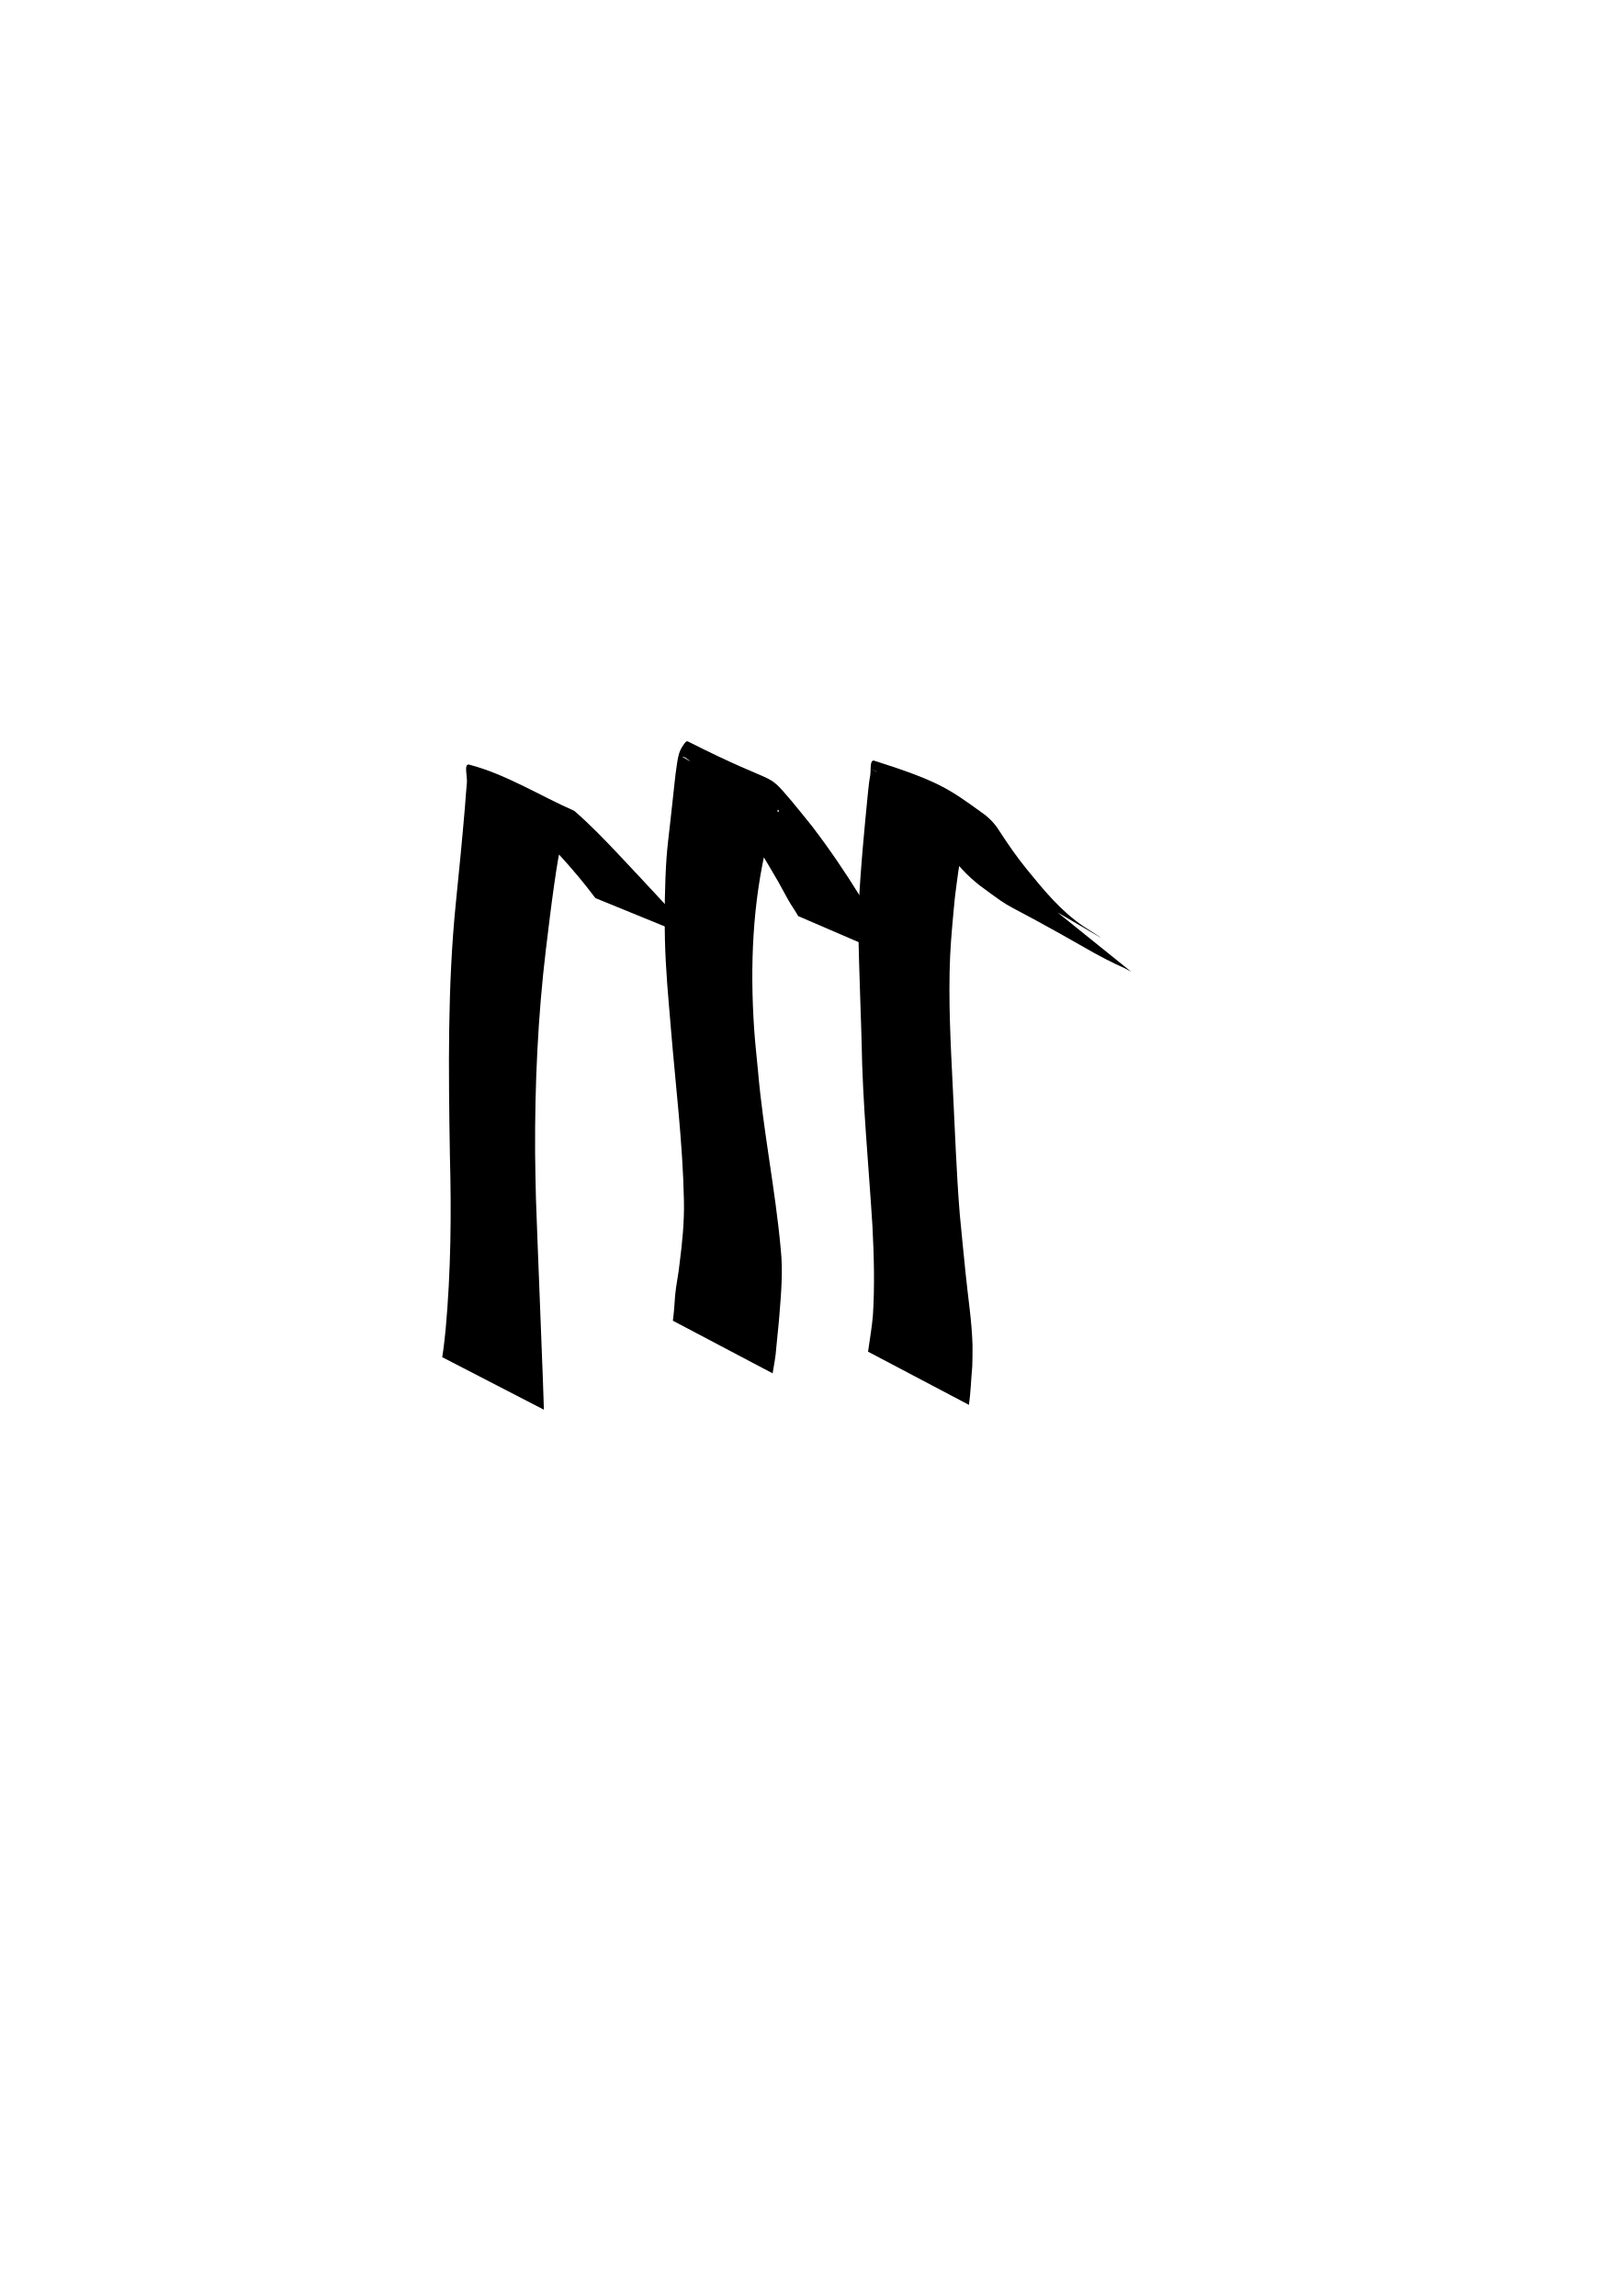
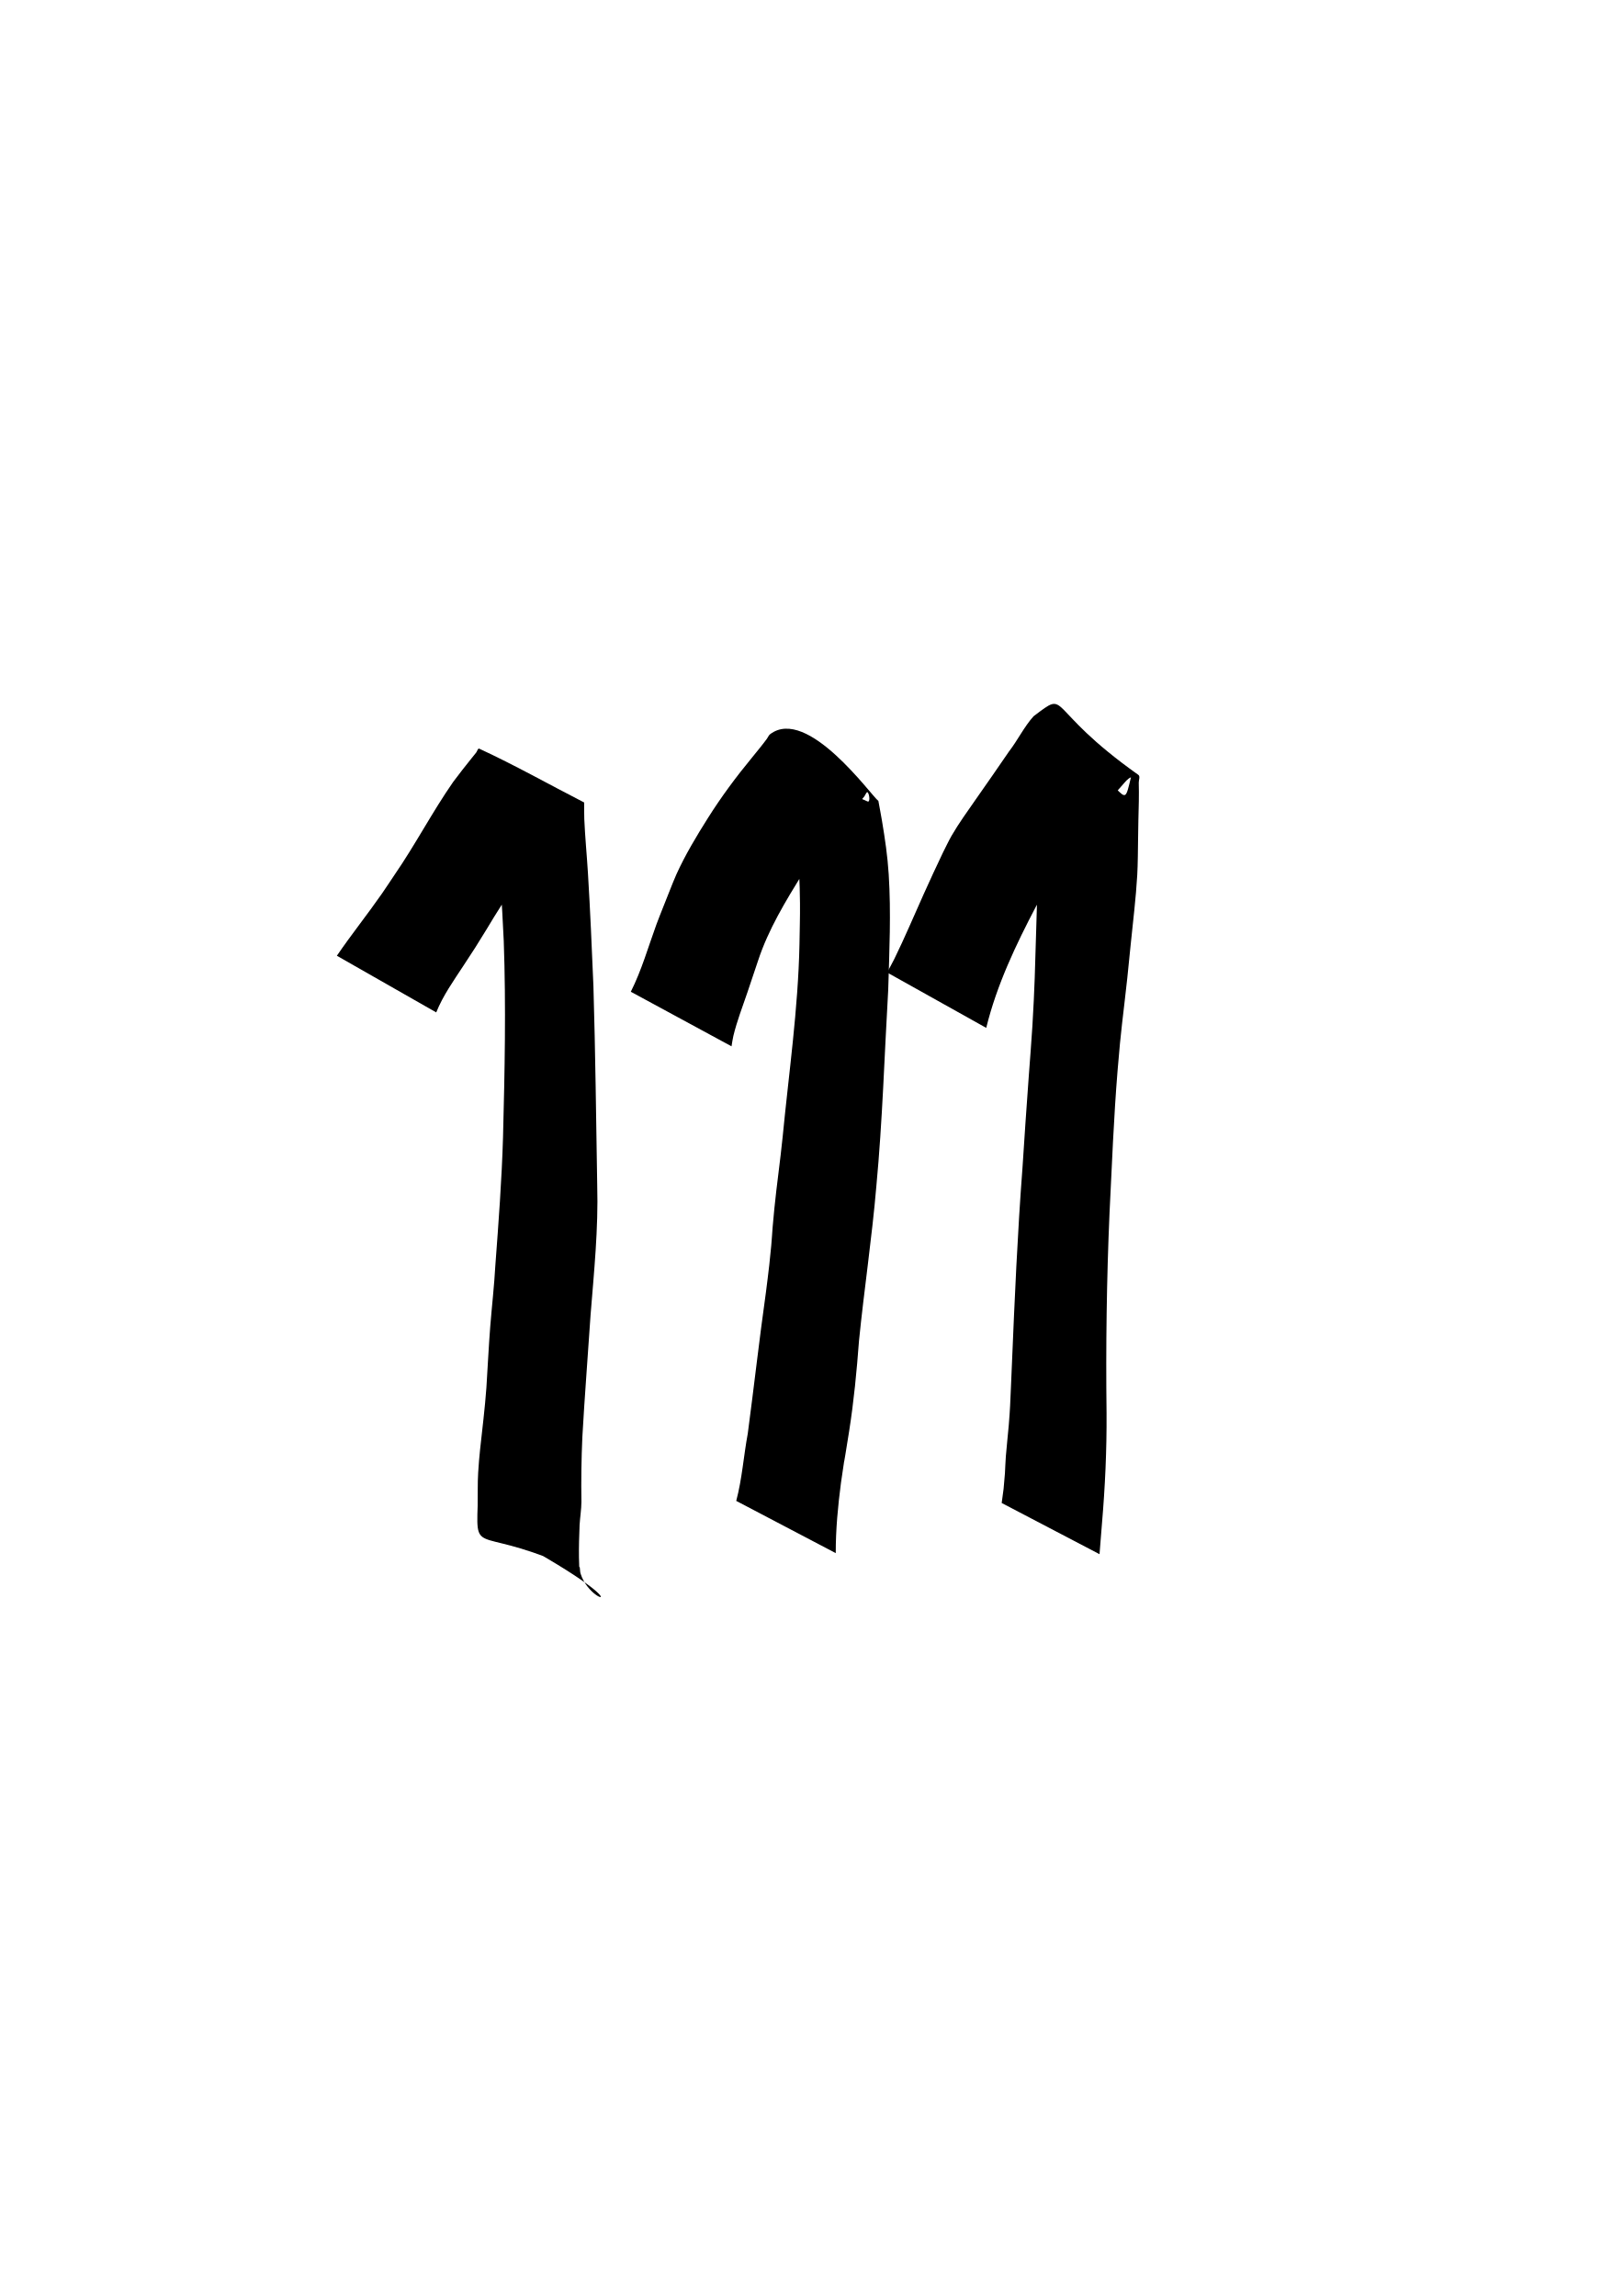
- <svg xmlns="http://www.w3.org/2000/svg" width="210mm" height="297mm" viewBox="0 0 210 297" version="1.1" id="svg1">
-   <defs id="defs1" />
+ <svg xmlns="http://www.w3.org/2000/svg" width="210mm" height="297mm" viewBox="0 0 210 297" version="1.1" id="svg5">
+   <defs id="defs2" />
  <g id="layer1">
-     <path style="fill:#000000;fill-opacity:1;fill-rule:nonzero;stroke:none;stroke-width:0.265" id="path6" d="m 90.69,121.766 c -0.409,-0.366 -0.835,-0.713 -1.226,-1.098 -1.225,-1.206 -2.536,-2.708 -3.695,-3.963 -1.927,-2.089 -3.873,-4.161 -5.819,-6.232 -1.824,-1.932 -3.667,-3.845 -5.676,-5.584 -4.525,-1.992 -8.793,-4.721 -13.575,-5.976 -0.758,-0.199 -0.233,1.551 -0.314,2.331 -0.108,1.05 -0.164,2.106 -0.253,3.158 -0.346,4.096 -0.747,8.186 -1.163,12.275 -1.102,10.853 -0.96,21.784 -0.784,32.676 0.209,7.567 0.133,15.144 -0.555,22.685 -0.119,1.177 -0.245,2.354 -0.436,3.521 0,0 13.151,6.794 13.151,6.794 v 0 c -0.05,-1.287 -0.084,-2.575 -0.13,-3.862 -0.28,-7.831 -0.629,-15.66 -0.901,-23.492 -0.036,-1.966 -0.098,-3.931 -0.107,-5.897 -0.043,-8.795 0.352,-17.596 1.401,-26.331 0.347,-2.827 0.665,-5.557 1.073,-8.374 0.365,-2.52 0.589,-4.061 1.198,-6.465 0.126,-0.498 0.889,-1.178 0.466,-1.468 -4.006,-2.742 -8.526,-4.645 -12.788,-6.967 2.542,1.411 4.472,3.714 6.597,5.643 3.446,3.523 6.899,7.071 9.847,11.031 z" />
-     <path style="fill:#000000;fill-opacity:1;fill-rule:nonzero;stroke:none;stroke-width:0.265" id="path7" d="m 116.809,124.354 c -2.115,-2.61 -3.798,-5.537 -5.555,-8.392 -1.923,-3.113 -3.977,-6.144 -6.202,-9.049 -0.89,-1.124 -1.798,-2.235 -2.711,-3.34 -3.499,-4.085 -1.252,-1.535 -13.379,-7.665 -0.212,-0.107 -0.423,0.246 -0.562,0.439 -0.249,0.346 -0.451,0.733 -0.576,1.14 -0.335,1.092 -0.616,4.162 -0.708,4.959 -0.147,1.334 -0.297,2.667 -0.44,4.001 -0.161,1.507 -0.364,3.01 -0.471,4.522 -0.219,3.098 -0.292,7.572 -0.207,10.65 0.115,4.16 0.424,7.215 0.766,11.354 0.605,7.427 1.544,14.839 1.69,22.295 0.063,2.744 -0.211,5.474 -0.563,8.191 -0.135,1.403 -0.464,2.779 -0.581,4.182 -0.065,1.07 -0.146,2.136 -0.284,3.2 0,0 12.901,6.807 12.901,6.807 v 0 c 0.167,-1.065 0.397,-2.129 0.462,-3.204 0.118,-1.415 0.299,-2.823 0.406,-4.238 0.233,-2.876 0.487,-5.759 0.181,-8.645 -0.7,-7.688 -2.267,-15.269 -2.935,-22.964 -0.17,-1.862 -0.388,-3.719 -0.511,-5.585 -0.534,-8.069 -0.207,-16.211 1.709,-24.093 0.256,-0.906 0.479,-1.822 0.769,-2.717 0.153,-0.472 0.354,-0.928 0.559,-1.38 0.017,-0.038 0.08,-0.107 0.102,-0.072 0.047,0.078 0.1,0.316 0.02,0.273 -4.189,-2.31 -8.321,-4.72 -12.454,-7.13 -0.11,-0.064 0.248,0.057 0.373,0.085 1.289,0.825 2.099,2.237 3.192,3.279 2.412,2.851 4.633,5.866 6.628,9.024 0.434,0.731 1.759,2.957 2.203,3.734 0.538,0.941 1.025,1.911 1.578,2.844 0.328,0.555 0.719,1.072 1.022,1.643 z" />
-     <path style="fill:#000000;fill-opacity:1;fill-rule:nonzero;stroke:none;stroke-width:0.265" id="path8" d="m 134.781,116.419 c -0.26,-0.076 -0.528,-0.129 -0.78,-0.228 -0.691,-0.271 -1.631,-0.802 -2.262,-1.144 -0.445,-0.241 -1.773,-0.982 -1.335,-0.728 12.143,7.029 14.406,8.501 9.714,5.504 -2.882,-1.956 -5.108,-4.657 -7.285,-7.336 -1.304,-1.595 -2.47,-3.29 -3.592,-5.015 -0.578,-0.938 -1.334,-1.721 -2.237,-2.344 -4.271,-3.086 -5.576,-4.066 -13.918,-6.723 -0.644,-0.205 -0.417,1.289 -0.545,1.952 -0.161,0.834 -0.227,1.684 -0.32,2.528 -0.165,1.503 -0.516,5.475 -0.644,6.89 -0.099,1.265 -0.213,2.529 -0.297,3.795 -0.088,1.324 -0.184,2.648 -0.222,3.974 -0.086,2.982 0.015,5.708 0.107,8.691 0.501,16.286 -0.178,-6.949 0.271,8.582 0.124,7.968 0.913,15.902 1.405,23.85 0.195,3.83 0.296,7.668 0.056,11.497 -0.135,1.57 -0.41,3.123 -0.628,4.683 0,0 13.049,6.881 13.049,6.881 v 0 c 0.234,-1.638 0.271,-3.302 0.427,-4.949 0.019,-0.83 0.057,-2.003 0.033,-2.818 -0.09,-3.111 -0.592,-6.19 -0.896,-9.282 -0.103,-1.025 -0.683,-6.759 -0.754,-7.638 -0.439,-5.415 -0.615,-10.848 -0.895,-16.272 -0.28,-5.691 -0.598,-11.407 -0.349,-17.107 0.057,-1.306 0.168,-2.61 0.274,-3.913 0.102,-1.245 0.233,-2.486 0.35,-3.73 0.387,-2.923 0.43,-3.765 1.048,-6.557 0.162,-0.732 0.345,-1.46 0.572,-2.174 0.095,-0.297 0.653,-0.684 0.389,-0.851 -4.082,-2.571 -8.482,-4.601 -12.716,-6.914 -0.149,-0.082 0.308,0.145 0.462,0.218 0.154,0.101 0.307,0.202 0.461,0.304 0.148,0.074 0.303,0.137 0.444,0.223 0.59,0.362 1.102,0.845 1.578,1.342 0.521,0.681 0.985,1.391 1.483,2.088 0.776,1.086 1.626,2.122 2.441,3.179 1.139,1.388 2.29,2.766 3.471,4.118 0.791,0.906 1.551,1.777 2.436,2.592 0.375,0.345 0.781,0.655 1.171,0.982 5.405,3.969 1.136,0.903 14.83,8.741 0.635,0.364 2.055,1.085 2.725,1.406 0.388,0.186 0.788,0.346 1.174,0.537 0.288,0.142 0.563,0.308 0.844,0.463 z" />
+     <path style="fill:#000000;stroke-width:0.265" id="path1154" d="m 56.42,130.959 c 0.874,-2.178 2.251,-4.104 3.529,-6.056 1.885,-2.879 1.121,-1.692 3.022,-4.756 2.414,-4.071 5.114,-7.953 8.014,-11.689 0.779,-1.024 1.63,-1.987 2.529,-2.905 0.202,-0.206 0.403,-0.414 0.612,-0.614 0.15,-0.144 0.646,-0.317 0.464,-0.416 -4.158,-2.262 -8.495,-4.176 -12.743,-6.264 0.293,0.51 0.689,0.974 0.878,1.531 0.532,1.571 1.129,5.769 1.308,7.176 0.624,4.898 0.876,9.817 1.118,14.745 0.303,8.464 0.126,16.932 -0.093,25.395 -0.163,5.535 -0.579,11.059 -0.993,16.579 -0.143,2.64 -0.451,5.267 -0.659,7.901 -0.208,2.632 -0.324,5.273 -0.498,7.908 -0.192,2.687 -0.532,5.359 -0.819,8.036 -0.104,0.989 -0.187,1.98 -0.246,2.973 -0.089,1.422 -0.034,2.847 -0.065,4.271 -0.247,6.793 0.124,2.305 13.266,8.57 -0.021,-0.205 -0.041,-0.411 -0.062,-0.616 0,0 -13.12,-6.738 -13.12,-6.738 v 0 c -0.034,0.216 -0.068,0.432 -0.103,0.648 24.479,12.743 13.614,11.473 13.155,6.009 -0.007,-0.085 -0.034,-1.163 -0.035,-1.19 -0.019,-1.392 0.026,-2.782 0.081,-4.173 0.058,-1.004 0.23,-1.998 0.237,-3 -0.044,-2.791 -0.004,-5.582 0.12,-8.37 0.293,-5.281 0.717,-10.552 1.065,-15.83 0.446,-5.578 1.018,-11.156 0.859,-16.761 -0.143,-8.589 -0.236,-17.179 -0.491,-25.766 -0.204,-4.88 -0.412,-9.759 -0.71,-14.634 -0.142,-2.323 -0.371,-4.641 -0.471,-6.966 -0.031,-0.716 -0.01,-1.434 -0.015,-2.151 -4.52,-2.319 -8.949,-4.825 -13.561,-6.956 -0.195,-0.09 -0.272,0.333 -0.408,0.5 -0.181,0.224 -0.361,0.448 -0.542,0.672 -0.826,1.025 -1.639,2.061 -2.426,3.116 -2.71,3.895 -4.901,8.126 -7.594,12.035 -0.544,0.809 -1.075,1.626 -1.631,2.427 -1.887,2.716 -3.96,5.298 -5.823,8.031 0,0 12.851,7.329 12.851,7.329 z" />
+     <path style="fill:#000000;stroke-width:0.265" id="path1158" d="m 94.611,135.348 c 0.08,-0.451 0.131,-0.907 0.239,-1.352 0.46,-1.898 1.173,-3.746 1.804,-5.591 0.18,-0.525 1.256,-3.737 1.397,-4.158 1.336,-4.053 3.563,-7.682 5.781,-11.293 1.702,-2.667 3.748,-5.105 5.835,-7.476 0.716,-0.787 1.395,-1.607 2.088,-2.414 0.159,-0.185 0.339,-0.747 0.484,-0.55 0.228,0.311 0.317,1.307 -0.039,1.157 -4.023,-1.697 -7.738,-4.046 -11.607,-6.07 0.296,0.852 0.641,1.688 0.887,2.555 1.51,5.331 1.93,11.178 1.986,16.688 0.018,1.767 -0.044,3.534 -0.067,5.302 -0.171,8.367 -1.376,16.654 -2.181,24.969 -0.311,3.088 -0.764,6.161 -1.07,9.249 -0.456,4.597 -0.138,2.453 -0.653,7.254 -0.127,1.179 -0.288,2.354 -0.432,3.53 -0.858,6.088 -1.541,12.198 -2.351,18.293 -0.539,2.892 -0.732,5.861 -1.492,8.708 0,0 12.87,6.756 12.87,6.756 v 0 c -0.006,-3.047 0.283,-6.088 0.678,-9.108 1.549,-10.452 -0.533,3.436 1.054,-6.661 0.609,-3.873 0.983,-7.779 1.275,-11.688 0.668,-6.679 1.677,-13.32 2.245,-20.01 0.798,-8.452 1.04,-16.941 1.535,-25.414 0.146,-4.966 0.379,-9.954 0.064,-14.92 -0.154,-2.417 -0.477,-4.566 -0.872,-6.939 -0.143,-0.856 -0.31,-1.708 -0.465,-2.562 -0.895,-0.638 -9.162,-12.297 -13.999,-8.632 -0.19,0.144 -0.272,0.392 -0.413,0.585 -0.614,0.842 -1.285,1.637 -1.938,2.448 -2.051,2.487 -3.973,5.078 -5.693,7.808 -1.469,2.324 -2.954,4.799 -4.086,7.306 -0.308,0.682 -0.573,1.383 -0.853,2.077 -0.299,0.741 -0.59,1.485 -0.885,2.227 -0.281,0.725 -0.578,1.444 -0.845,2.175 -1.062,2.91 -1.908,5.914 -3.307,8.691 0,0 13.024,7.058 13.024,7.058 z" />
+     <path style="fill:#000000;stroke-width:0.265" id="path2016" d="m 127.553,132.962 c 1.359,-5.555 3.834,-10.746 6.478,-15.788 1.773,-3.128 3.626,-6.207 5.772,-9.096 0.963,-1.296 1.875,-2.399 2.883,-3.645 0.831,-1.004 1.681,-1.994 2.552,-2.964 0.304,-0.338 0.603,-0.744 1.032,-0.919 -1.308,5.434 0.164,0.414 -12.526,-6.401 -0.239,-0.128 0.266,0.478 0.342,0.738 0.432,1.477 0.394,3.291 0.477,4.806 0.285,5.436 -0.175,10.86 -0.42,16.285 -0.044,1.475 -0.088,2.951 -0.132,4.426 -0.147,4.894 -0.189,7.323 -0.488,12.326 -0.128,2.134 -0.309,4.265 -0.462,6.397 -0.5,6.991 -0.364,5.068 -0.819,11.931 -0.646,8.482 -1.015,16.983 -1.37,25.482 -0.039,0.927 -0.077,1.855 -0.118,2.782 -0.098,2.245 -0.109,2.857 -0.288,5.048 -0.044,0.544 -0.334,3.419 -0.376,4.011 -0.053,0.734 -0.079,1.47 -0.118,2.205 -0.233,2.666 -0.088,1.389 -0.42,3.834 0,0 12.654,6.622 12.654,6.622 v 0 c 0.215,-2.546 0.109,-1.229 0.315,-3.952 0.407,-4.751 0.625,-9.52 0.594,-14.29 -0.105,-8.644 0.01,-17.286 0.386,-25.923 0.304,-6.144 0.542,-12.3 1.043,-18.432 0.456,-5.583 0.672,-6.592 1.254,-11.939 0.154,-1.419 0.288,-2.84 0.432,-4.259 0.303,-3.01 0.682,-6.028 0.854,-9.049 0.08,-1.396 0.09,-3.452 0.111,-4.859 0.011,-0.739 0.023,-1.478 0.035,-2.217 0.042,-1.626 0.099,-3.255 0.05,-4.882 -0.01,-0.337 0.219,-0.814 -0.056,-1.009 -12.404,-8.8 -8.825,-11.147 -13.551,-7.577 -1.234,1.376 -2.046,3.095 -3.175,4.553 -1.412,2.078 -2.856,4.132 -4.294,6.193 -1.005,1.441 -2.24,3.156 -3.123,4.692 -0.412,0.717 -0.755,1.471 -1.132,2.206 -1.139,2.42 -1.349,2.844 -2.48,5.352 -1.265,2.806 -2.456,5.655 -3.816,8.418 -0.288,0.585 -0.612,1.152 -0.919,1.728 0,0 12.817,7.164 12.817,7.164 z" />
  </g>
</svg>
